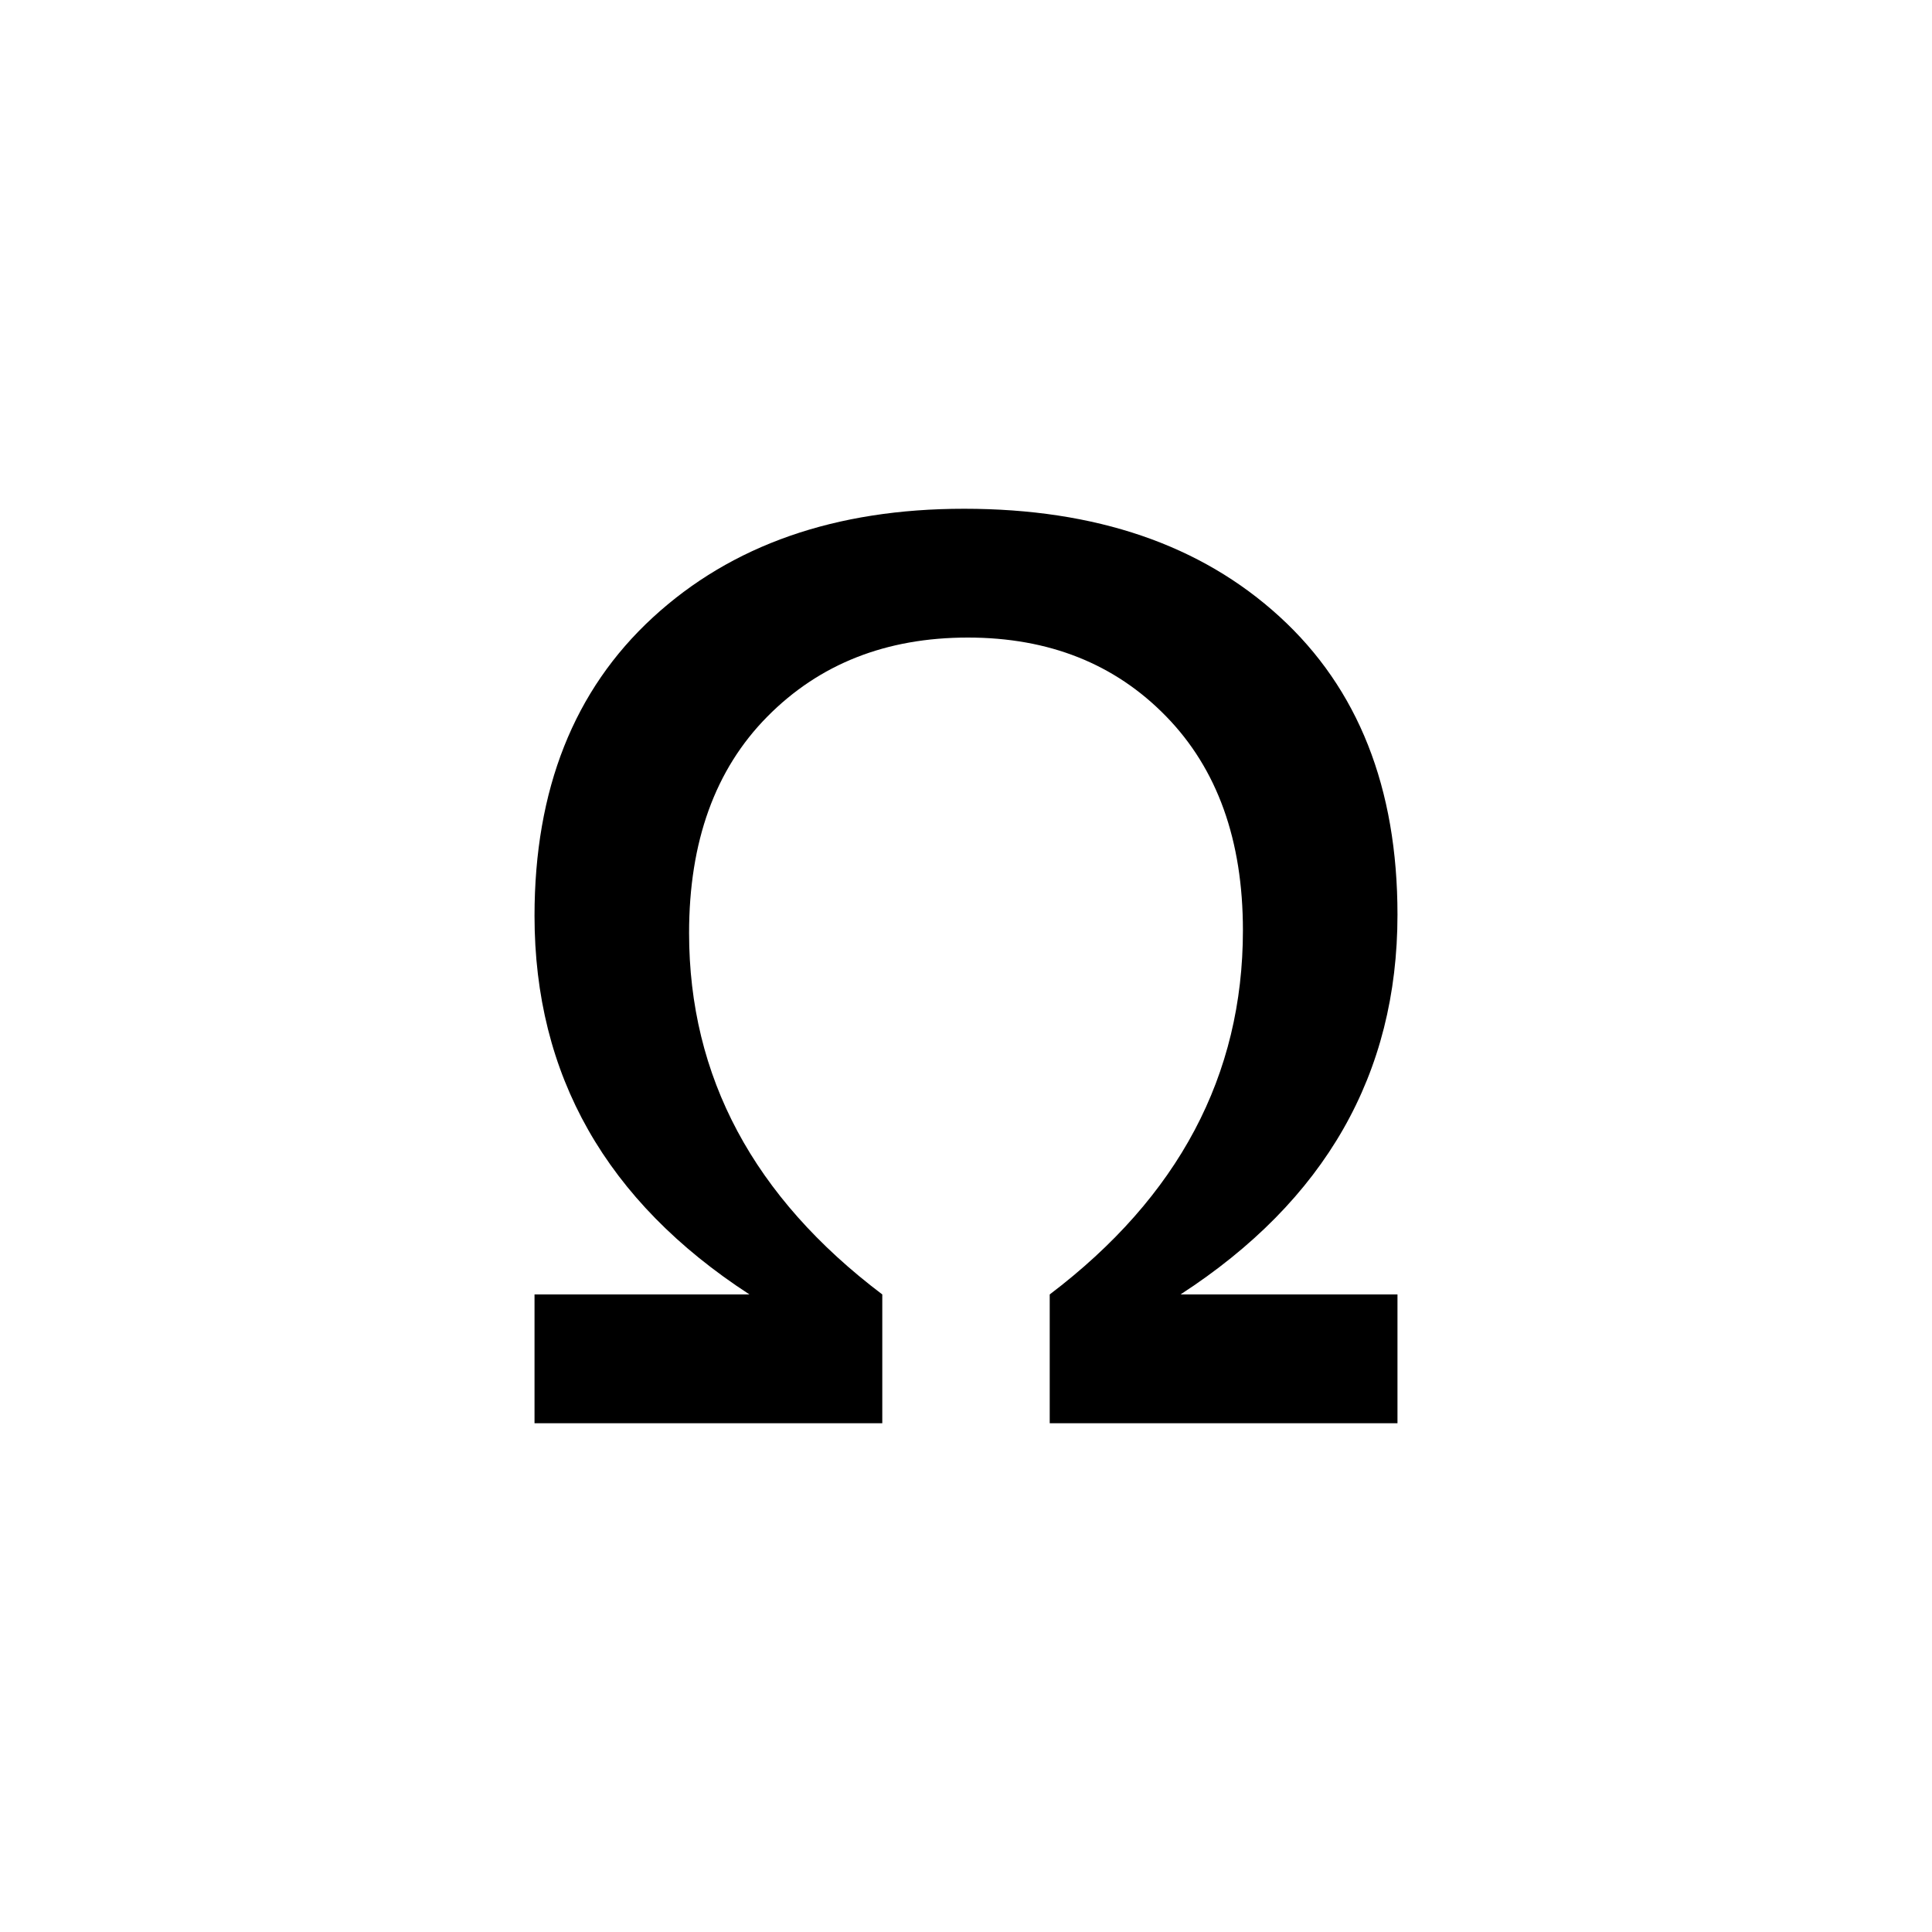
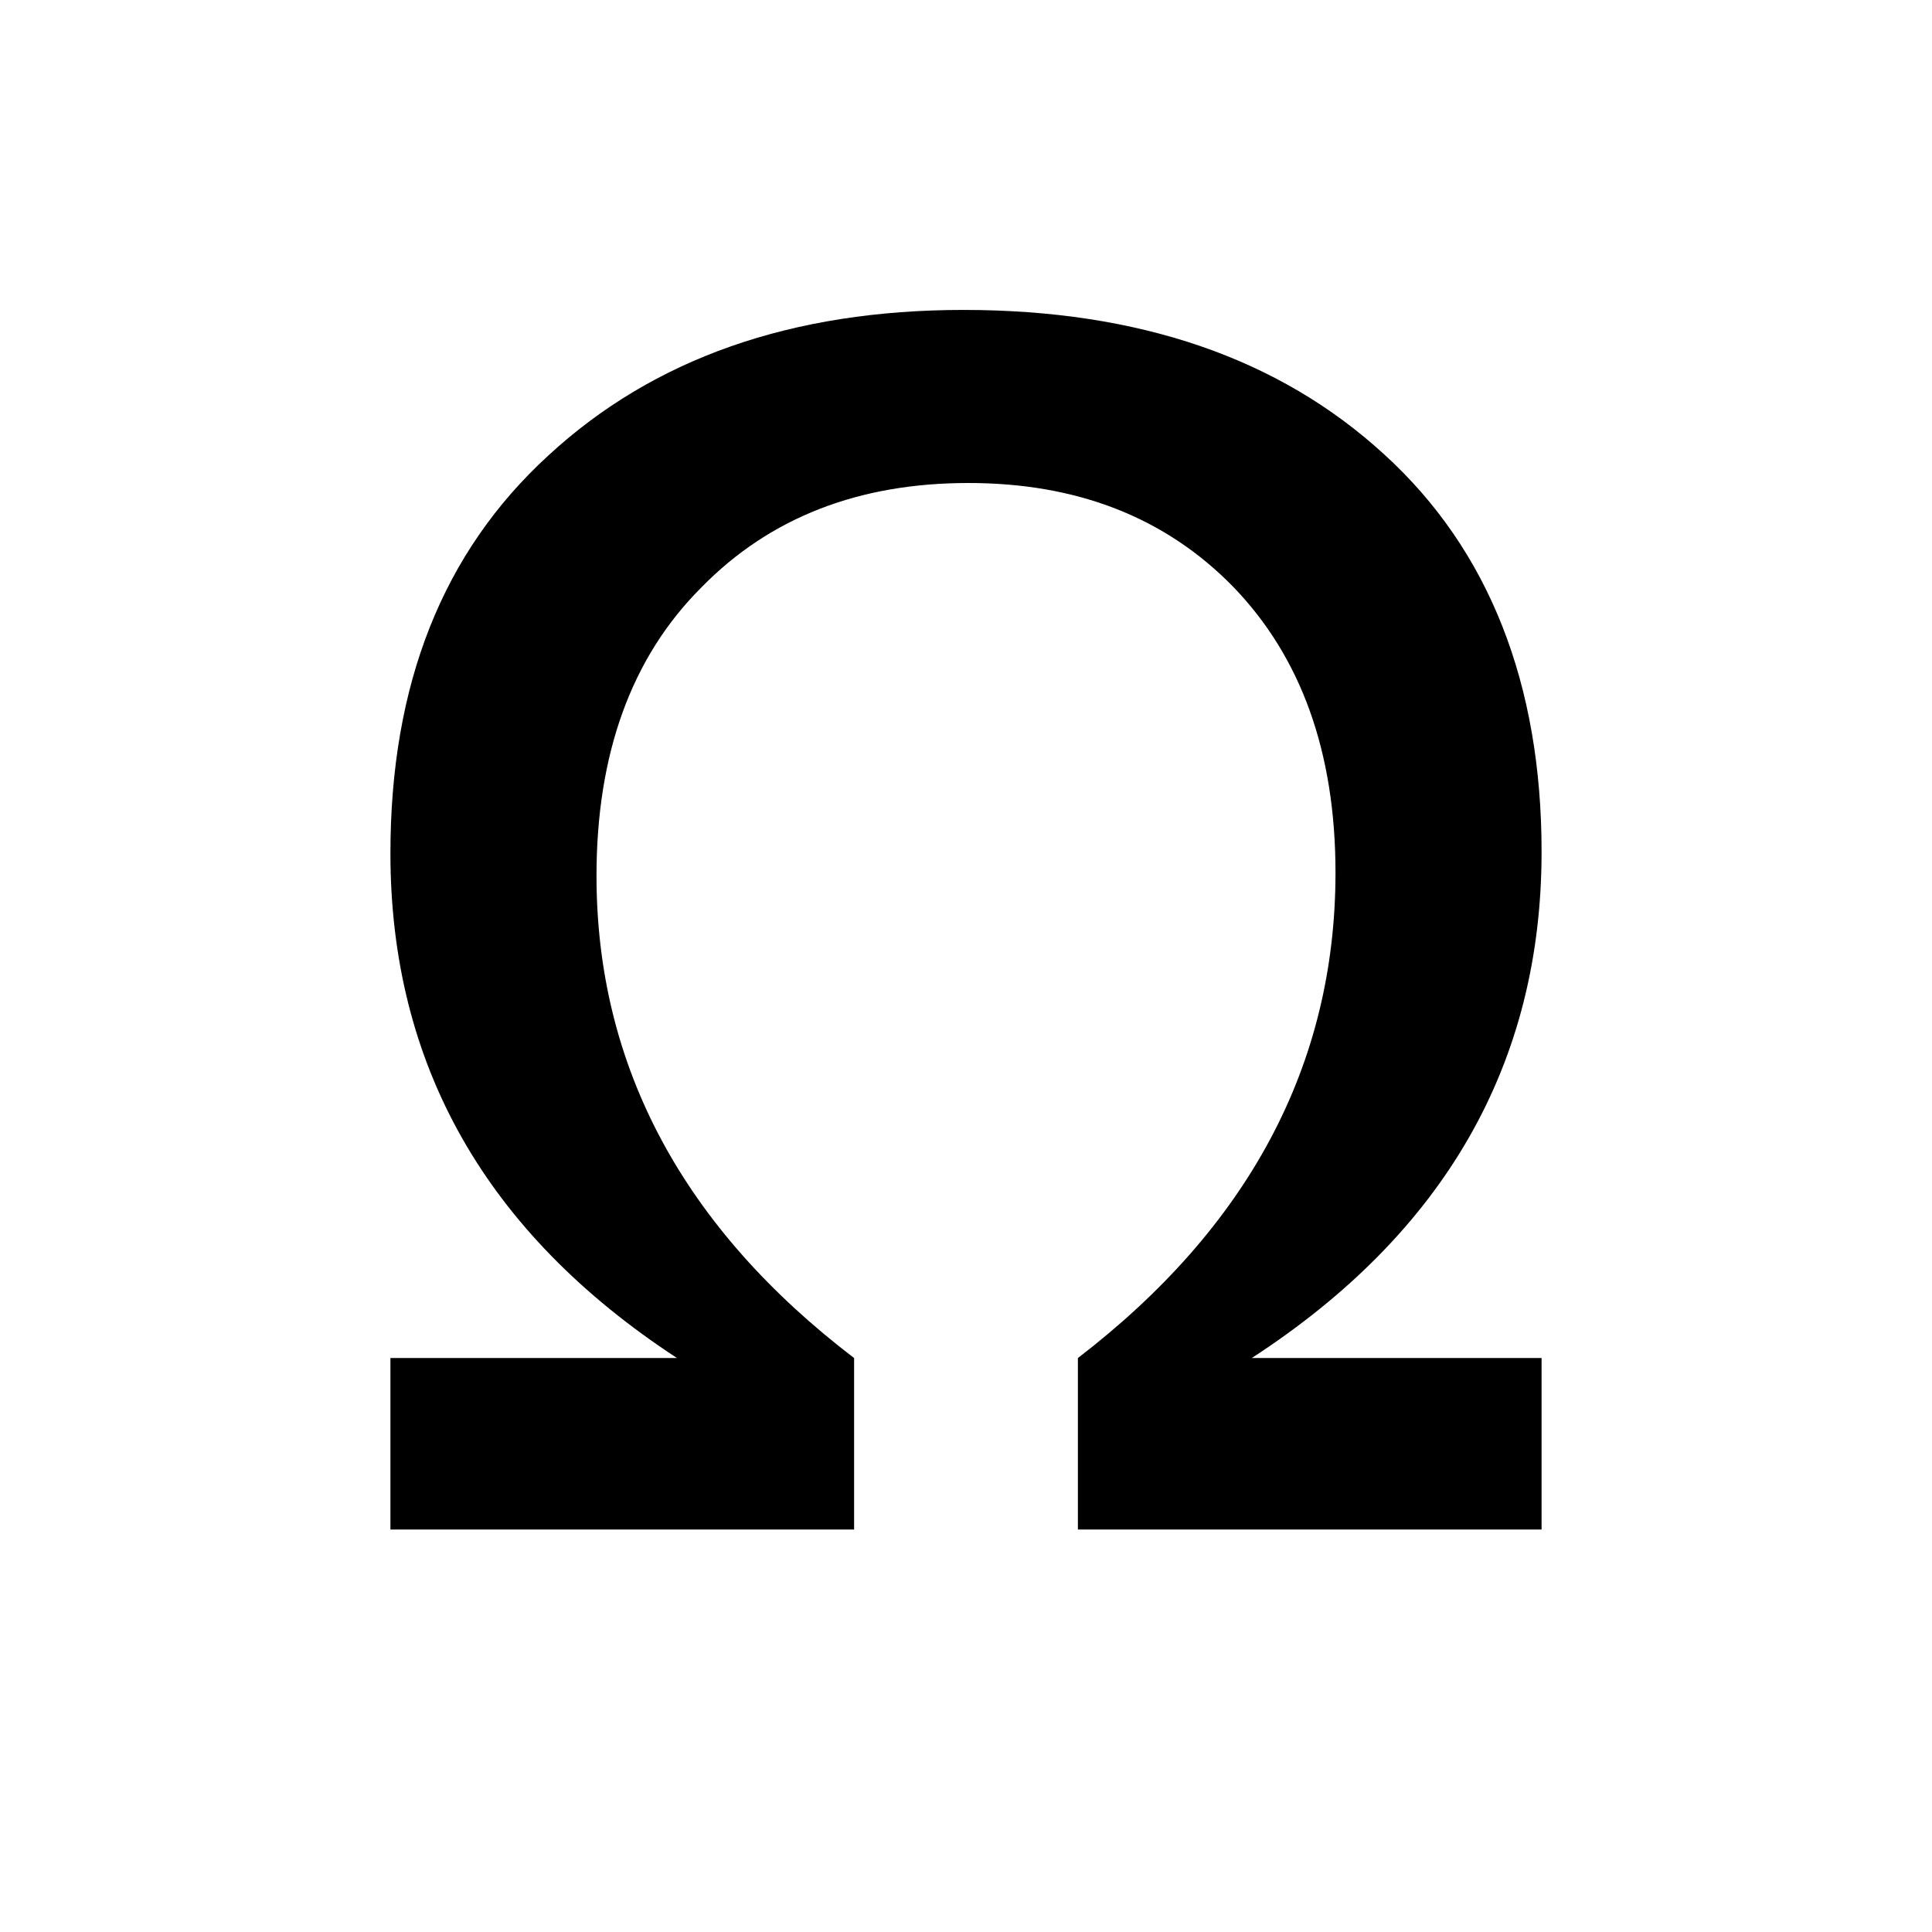
<svg xmlns="http://www.w3.org/2000/svg" width="24" height="24" viewBox="0 0 24 24" fill="none">
-   <path d="M17.36 17.68H13.04V16.08C14.64 14.867 15.44 13.359 15.44 11.557C15.44 10.437 15.122 9.551 14.486 8.899C13.85 8.246 13.029 7.92 12.023 7.92C11.008 7.92 10.177 8.248 9.53 8.904C8.883 9.559 8.56 10.455 8.56 11.59C8.56 13.375 9.36 14.871 10.96 16.08V17.68H6.64V16.08H9.31C7.53 14.923 6.64 13.356 6.64 11.377C6.64 9.807 7.13 8.572 8.109 7.671C9.088 6.77 10.377 6.32 11.977 6.32C13.613 6.32 14.918 6.767 15.895 7.66C16.872 8.553 17.36 9.787 17.36 11.362C17.36 13.341 16.462 14.913 14.665 16.08H17.36V17.68Z" fill="black" />
+   <path d="M19.15 19H13.39V16.87C15.5 15.25 16.59 13.24 16.59 10.84C16.59 9.34 16.16 8.16 15.32 7.29C14.47 6.42 13.37 6 12.03 6C10.68 6 9.57 6.42 8.71 7.3C7.84 8.17 7.41 9.37 7.41 10.88C7.41 13.26 8.5 15.26 10.61 16.87V19H4.85V16.87H8.41C6.04 15.32 4.85 13.23 4.85 10.6C4.85 8.5 5.5 6.86 6.81 5.66C8.12 4.45 9.84 3.85 11.97 3.85C14.15 3.85 15.89 4.45 17.19 5.64C18.5 6.83 19.15 8.5 19.15 10.58C19.15 13.21 17.95 15.31 15.55 16.87H19.15V19Z" fill="black" />
</svg>
